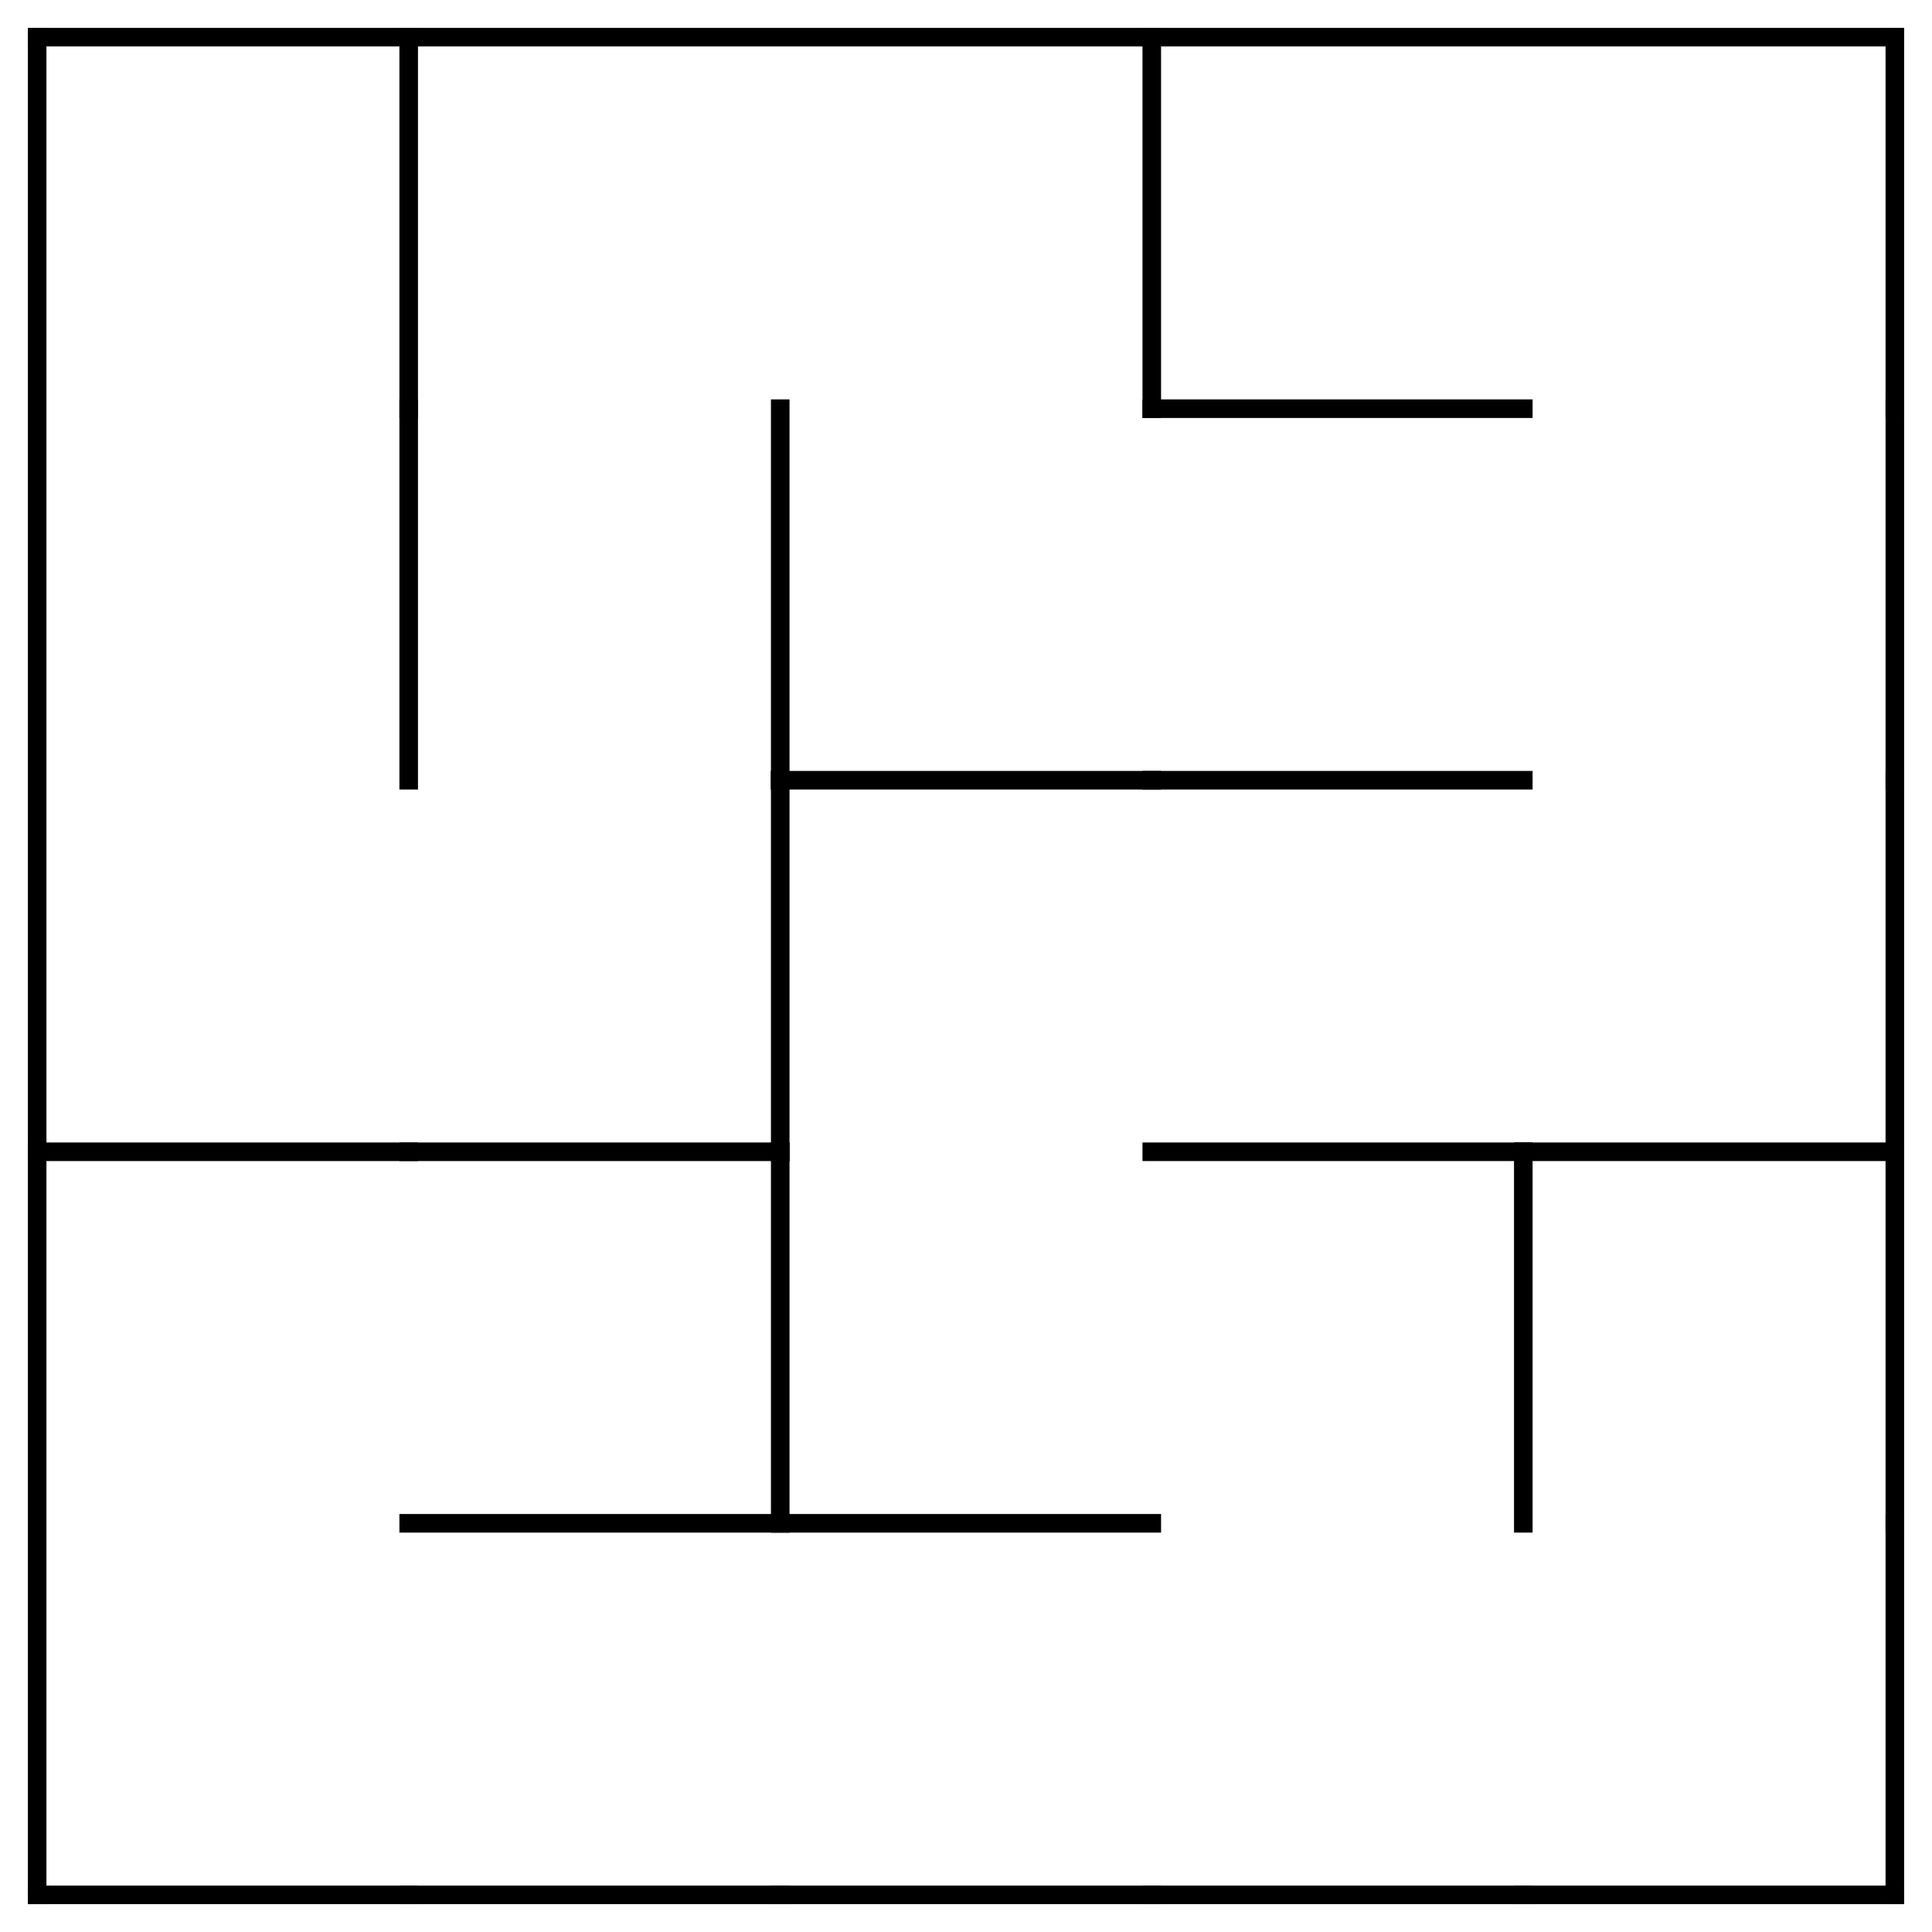
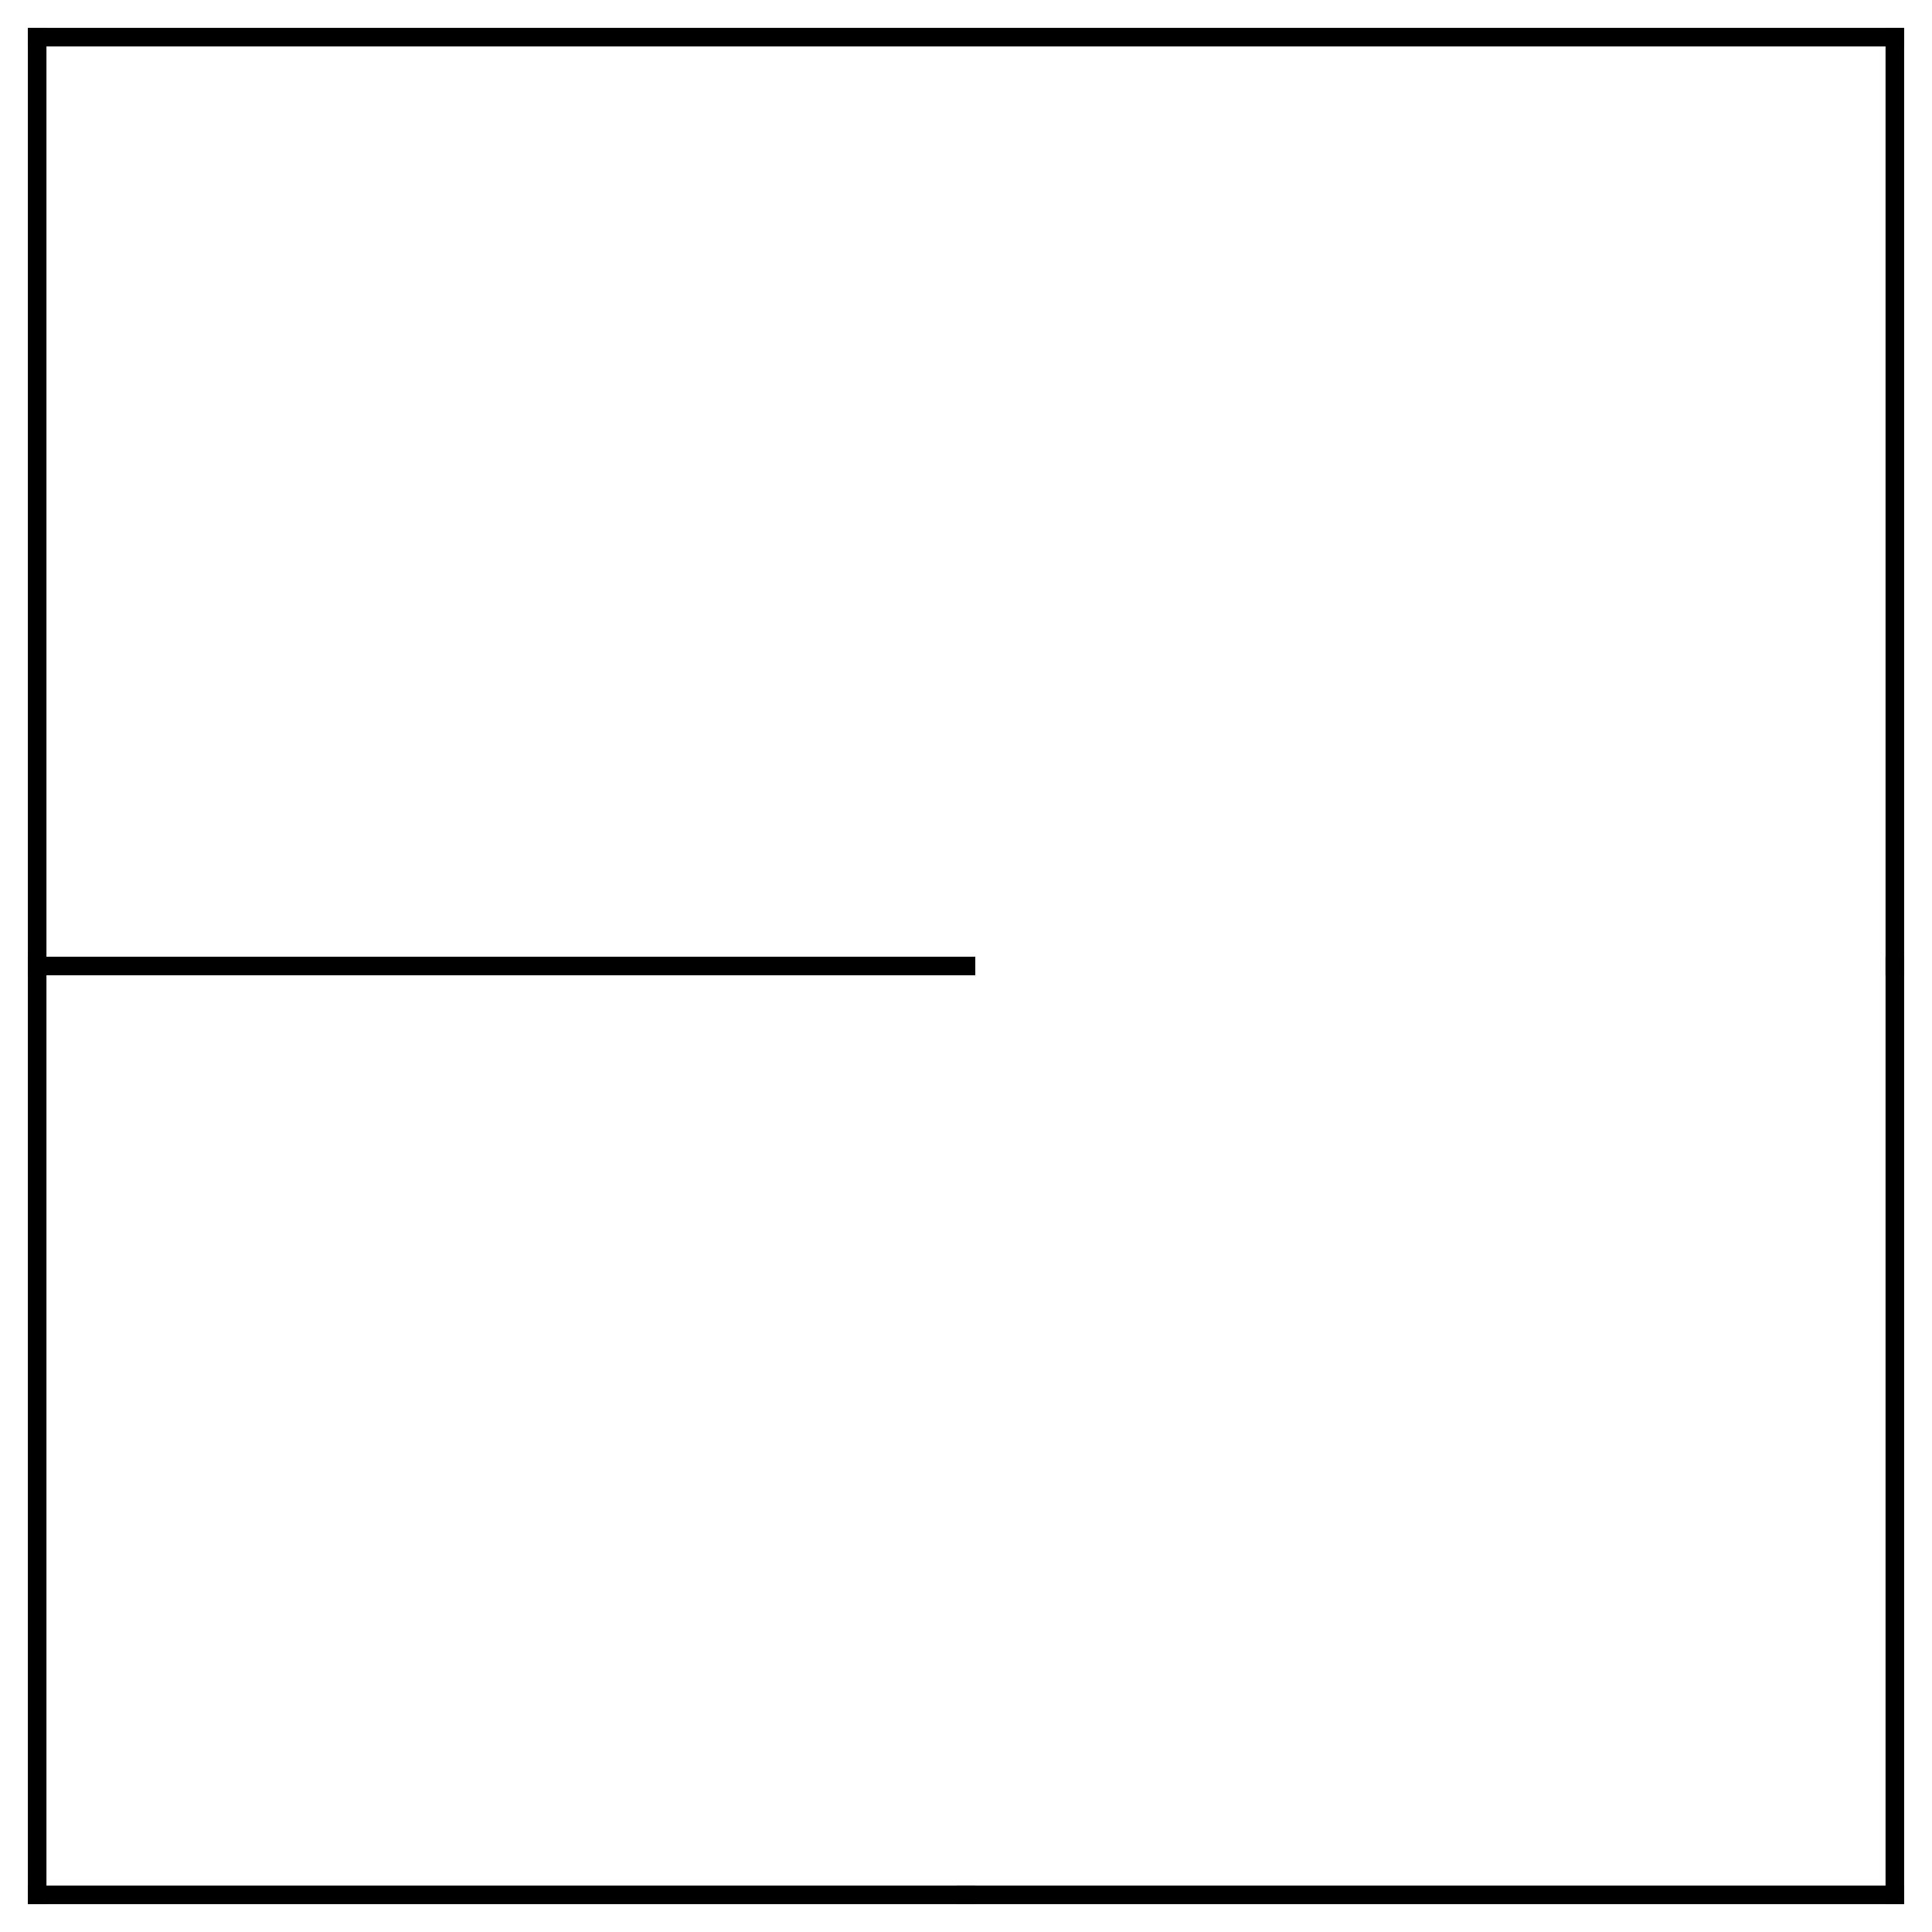
<svg xmlns="http://www.w3.org/2000/svg" width="520" height="520" viewBox="-10 -10 520 520">
  <defs>
    <style type="text/css">
line {
    stroke: #000000;
    stroke-linecap: square;
    stroke-width: 5;
}
</style>
  </defs>
-   <line x1="100.0" y1="0.0" x2="100.0" y2="100.0" />
-   <line x1="100.0" y1="100.0" x2="100.0" y2="200.0" />
-   <line x1="0.0" y1="300.0" x2="100.0" y2="300.0" />
-   <line x1="0.0" y1="500.0" x2="100.0" y2="500.0" />
-   <line x1="200.0" y1="100.0" x2="200.0" y2="200.0" />
-   <line x1="100.0" y1="300.0" x2="200.0" y2="300.0" />
-   <line x1="200.0" y1="200.0" x2="200.0" y2="300.0" />
-   <line x1="100.0" y1="400.0" x2="200.0" y2="400.0" />
-   <line x1="200.0" y1="300.0" x2="200.0" y2="400.0" />
-   <line x1="100.0" y1="500.0" x2="200.0" y2="500.0" />
-   <line x1="300.0" y1="0.0" x2="300.0" y2="100.0" />
-   <line x1="200.0" y1="200.0" x2="300.0" y2="200.0" />
-   <line x1="200.0" y1="400.0" x2="300.0" y2="400.0" />
-   <line x1="200.0" y1="500.0" x2="300.0" y2="500.0" />
-   <line x1="300.0" y1="100.0" x2="400.0" y2="100.0" />
-   <line x1="300.0" y1="200.0" x2="400.0" y2="200.0" />
-   <line x1="300.0" y1="300.0" x2="400.0" y2="300.0" />
-   <line x1="400.0" y1="300.0" x2="400.0" y2="400.0" />
-   <line x1="300.0" y1="500.0" x2="400.0" y2="500.0" />
-   <line x1="500.0" y1="0.0" x2="500.0" y2="100.0" />
-   <line x1="500.0" y1="100.0" x2="500.0" y2="200.0" />
-   <line x1="400.0" y1="300.0" x2="500.0" y2="300.0" />
-   <line x1="500.0" y1="200.0" x2="500.0" y2="300.0" />
-   <line x1="500.0" y1="300.0" x2="500.0" y2="400.0" />
-   <line x1="400.0" y1="500.0" x2="500.0" y2="500.0" />
-   <line x1="500.0" y1="400.0" x2="500.0" y2="500.0" />
+   <line x1="0.0" y1="250.0" x2="250.0" y2="250.0" />
+   <line x1="0.0" y1="500.0" x2="250.0" y2="500.0" />
+   <line x1="500.0" y1="0.0" x2="500.0" y2="250.0" />
+   <line x1="250.0" y1="500.0" x2="500.0" y2="500.0" />
+   <line x1="500.0" y1="250.0" x2="500.0" y2="500.0" />
  <line x1="0" y1="0" x2="500" y2="0" />
  <line x1="0" y1="0" x2="0" y2="500" />
</svg>
